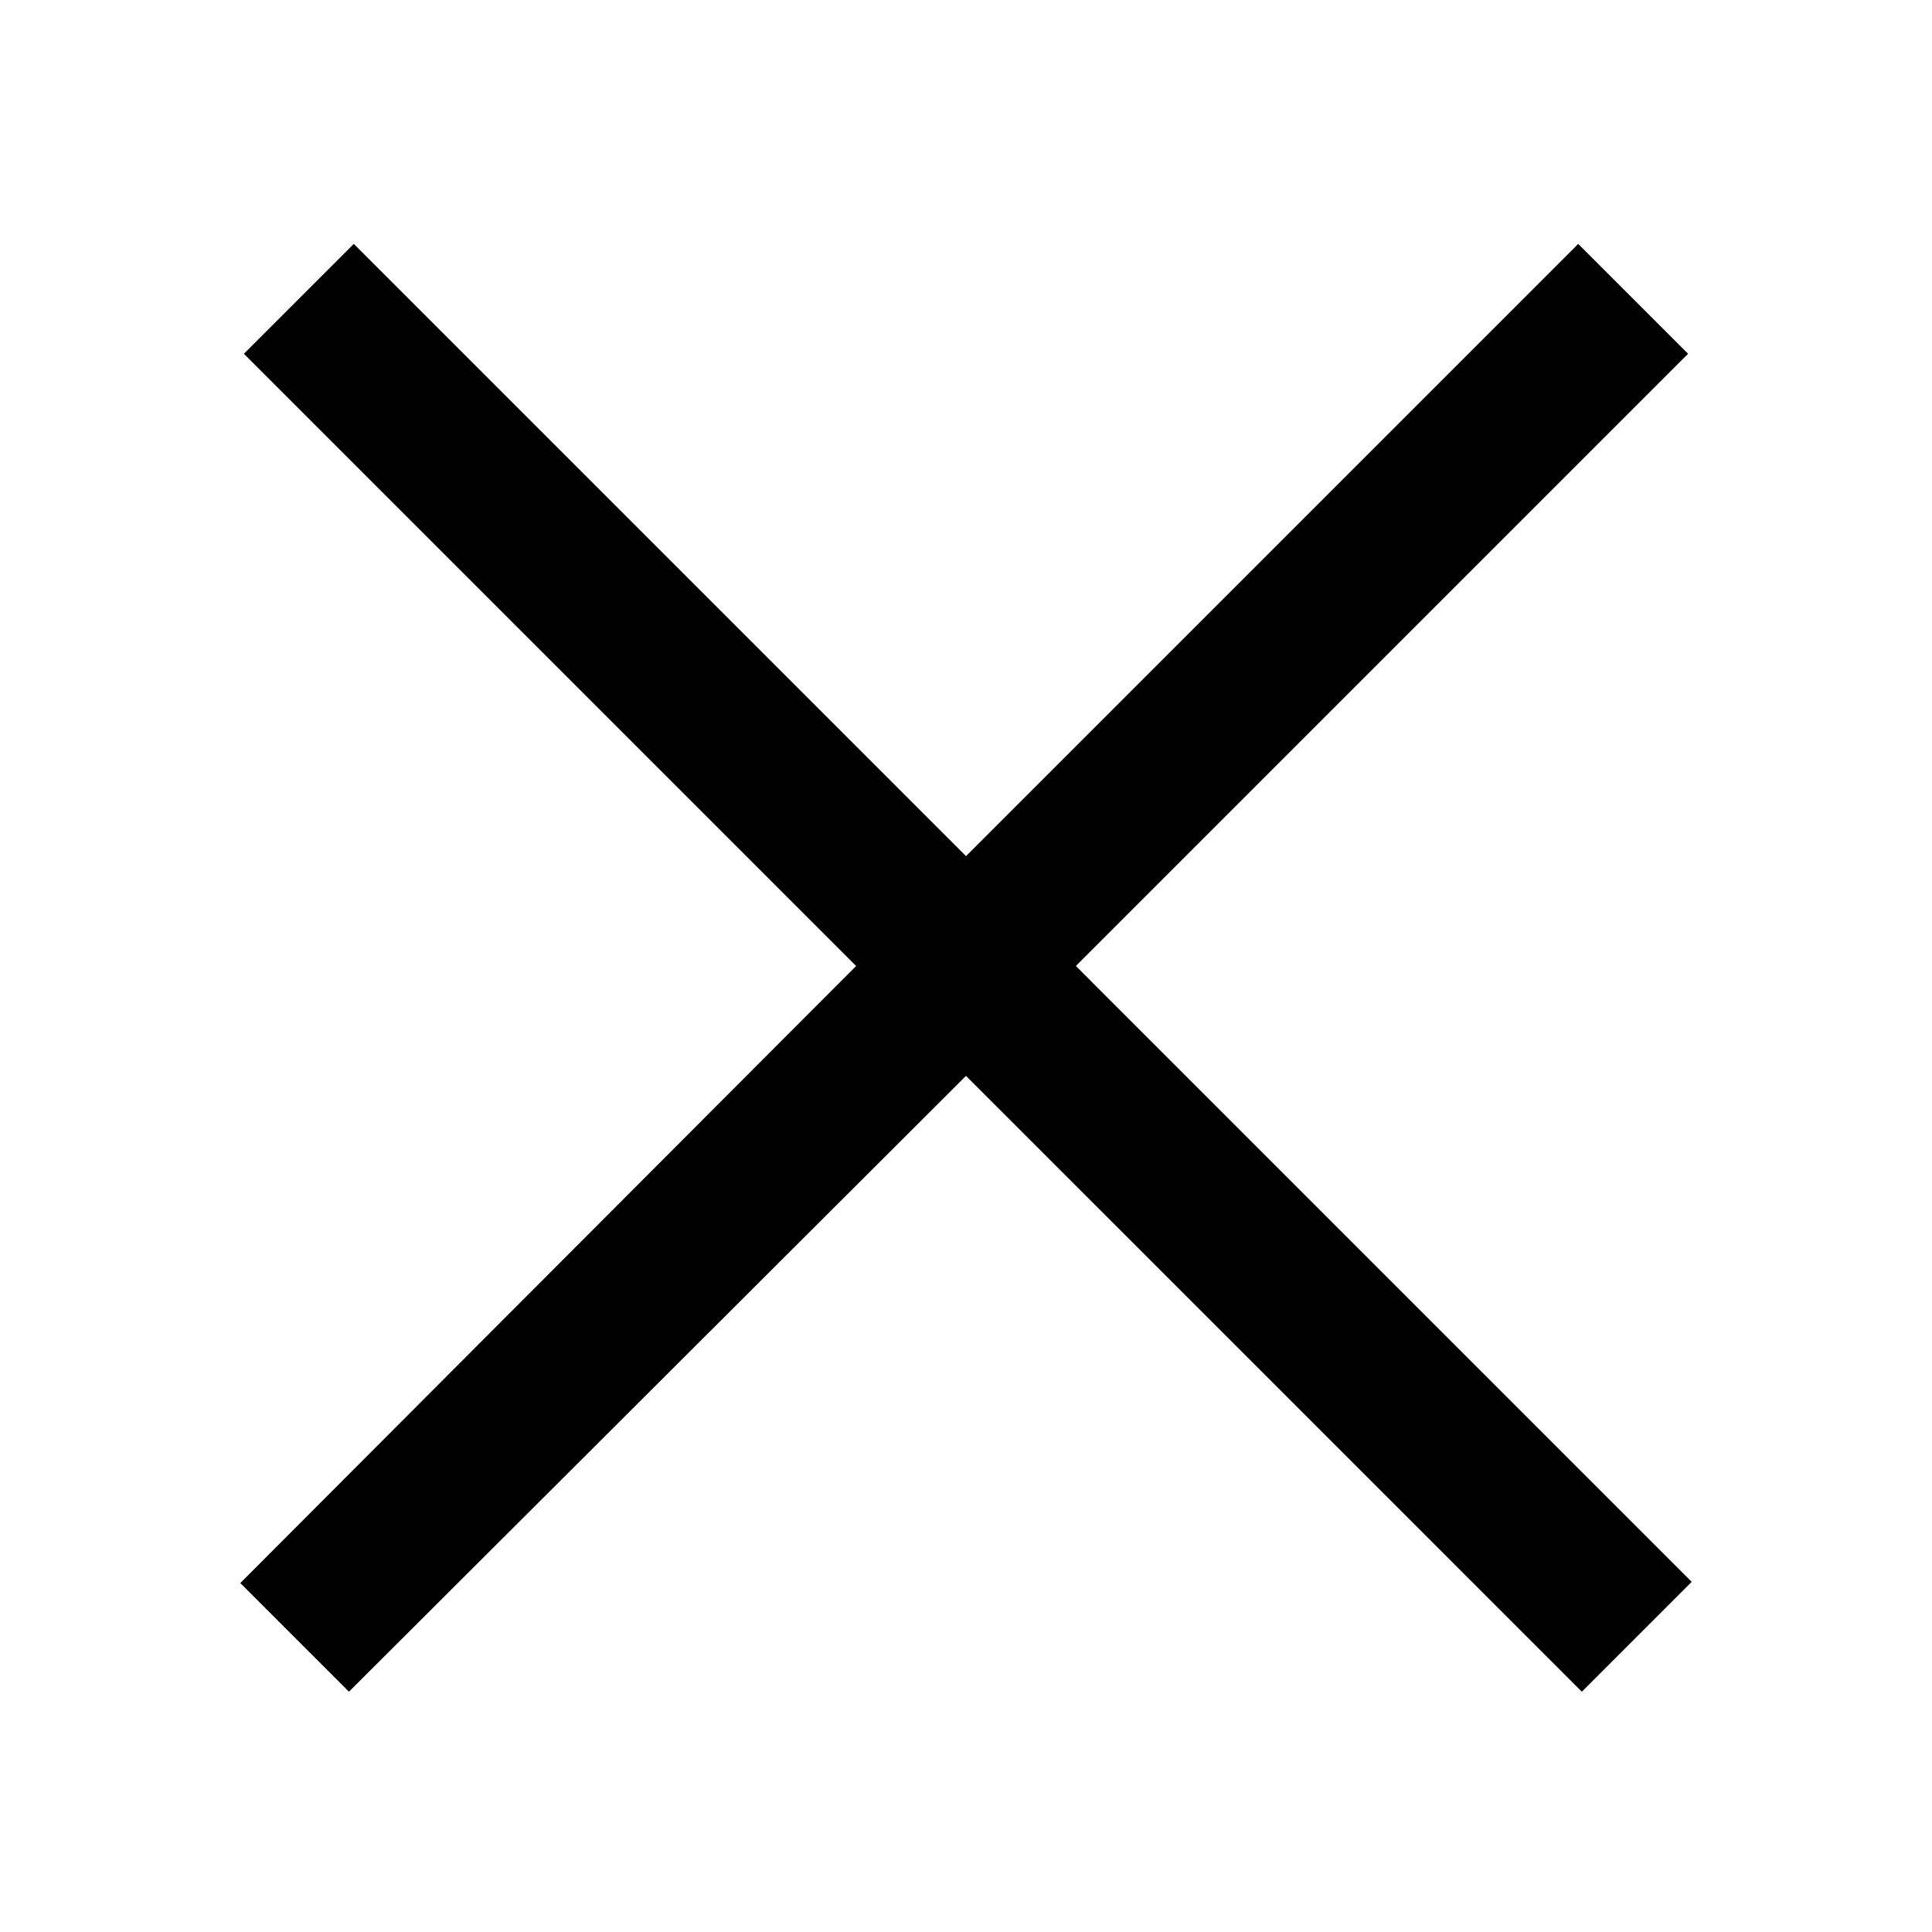
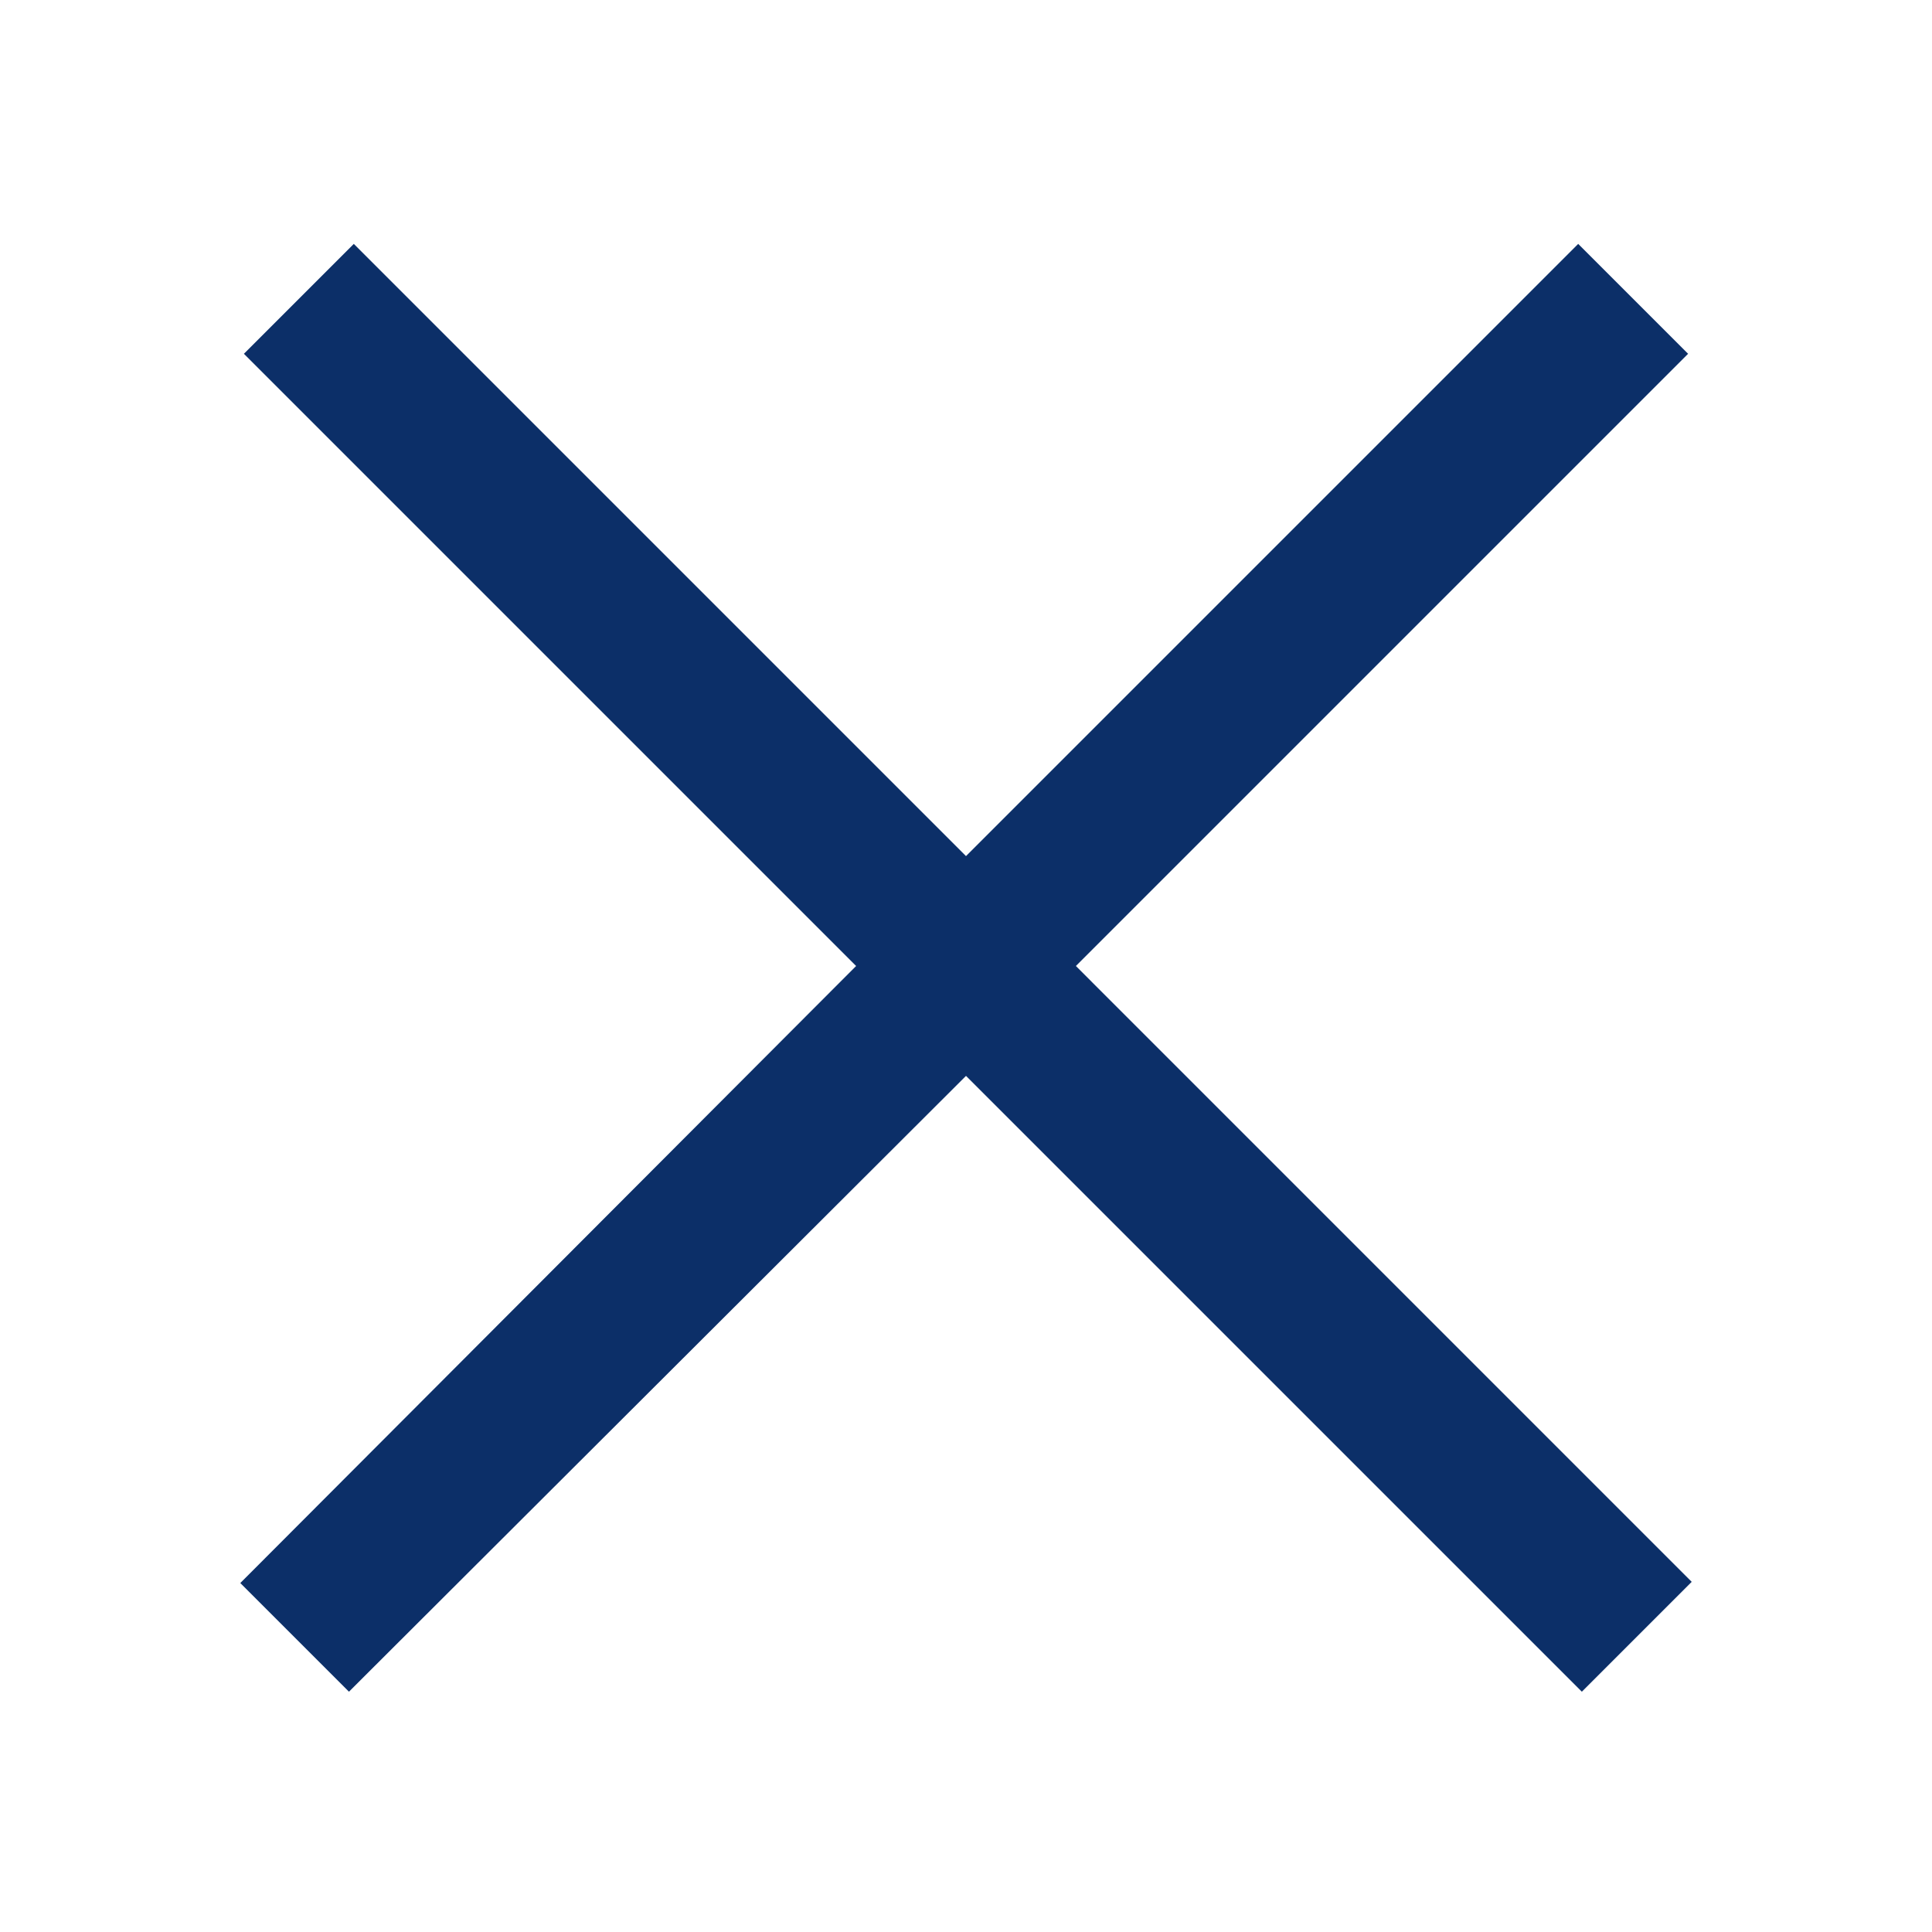
- <svg xmlns="http://www.w3.org/2000/svg" fill="#000000" viewBox="0 0 50 50">
+ <svg xmlns="http://www.w3.org/2000/svg" fill="#0C2F68" viewBox="0 0 50 50">
  <path d="M 9.156 6.312 L 6.312 9.156 L 22.156 25 L 6.219 40.969 L 9.031 43.781 L 25 27.844 L 40.938 43.781 L 43.781 40.938 L 27.844 25 L 43.688 9.156 L 40.844 6.312 L 25 22.156 Z" />
</svg>
